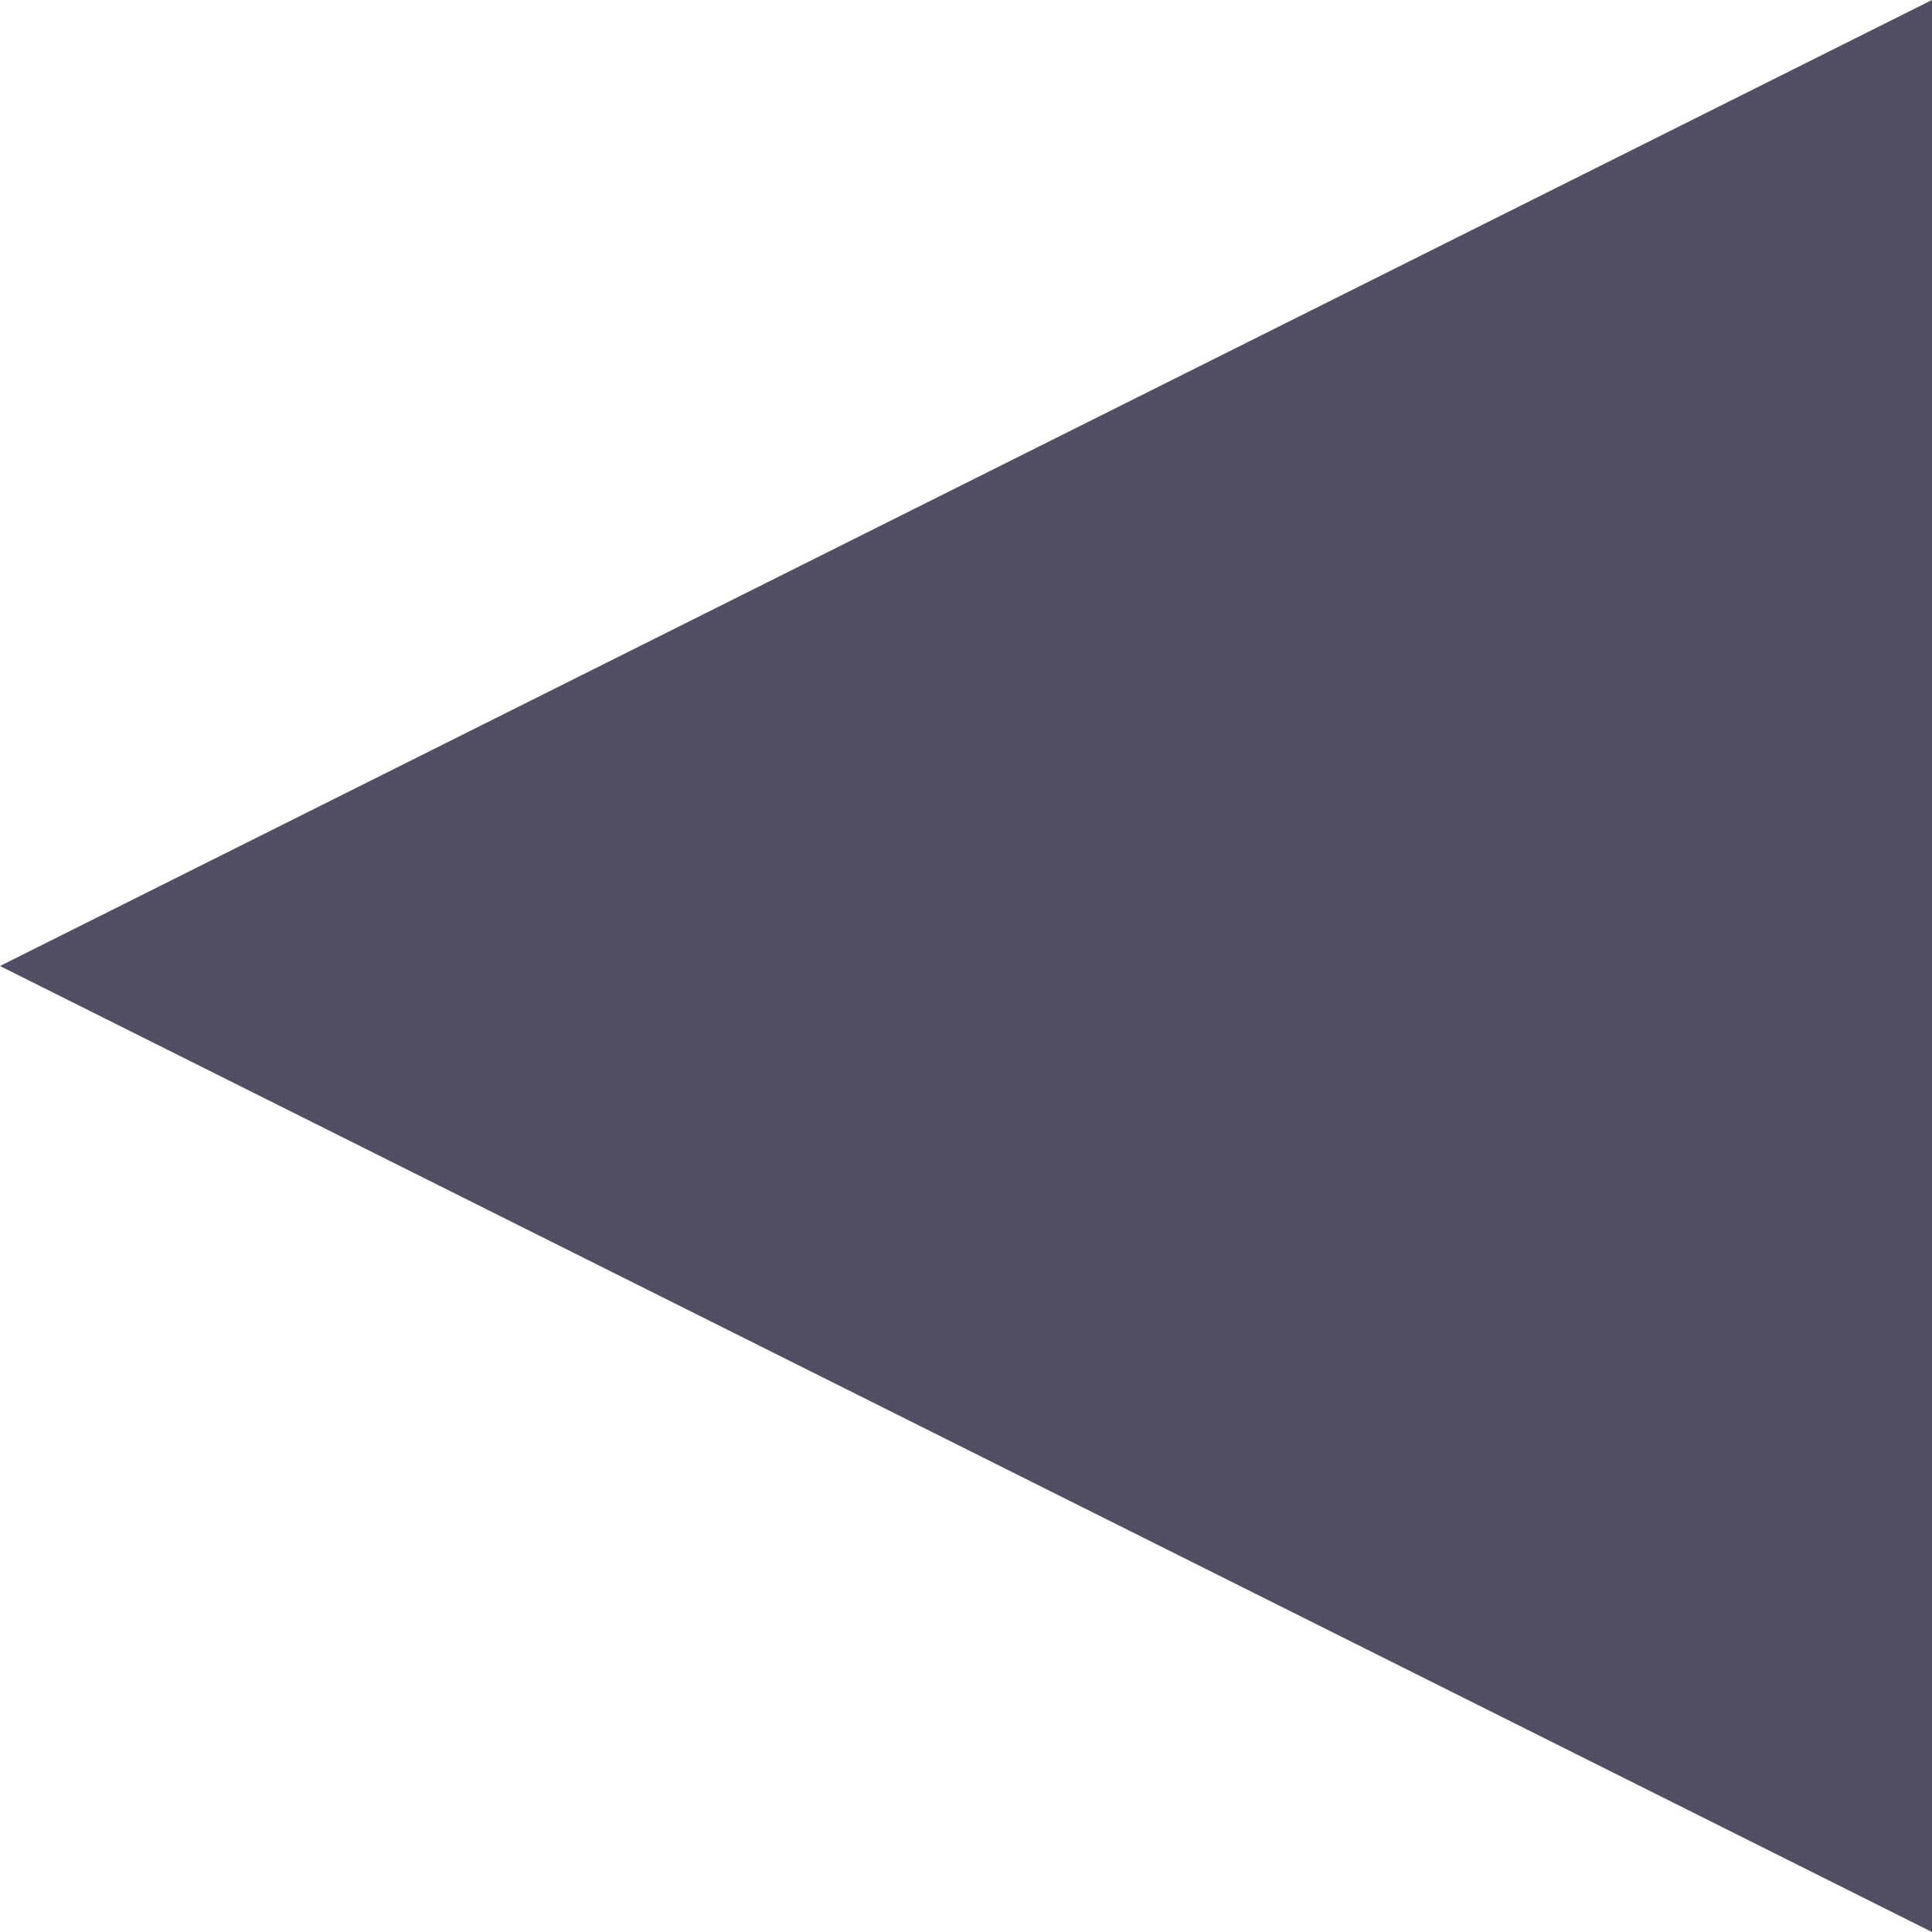
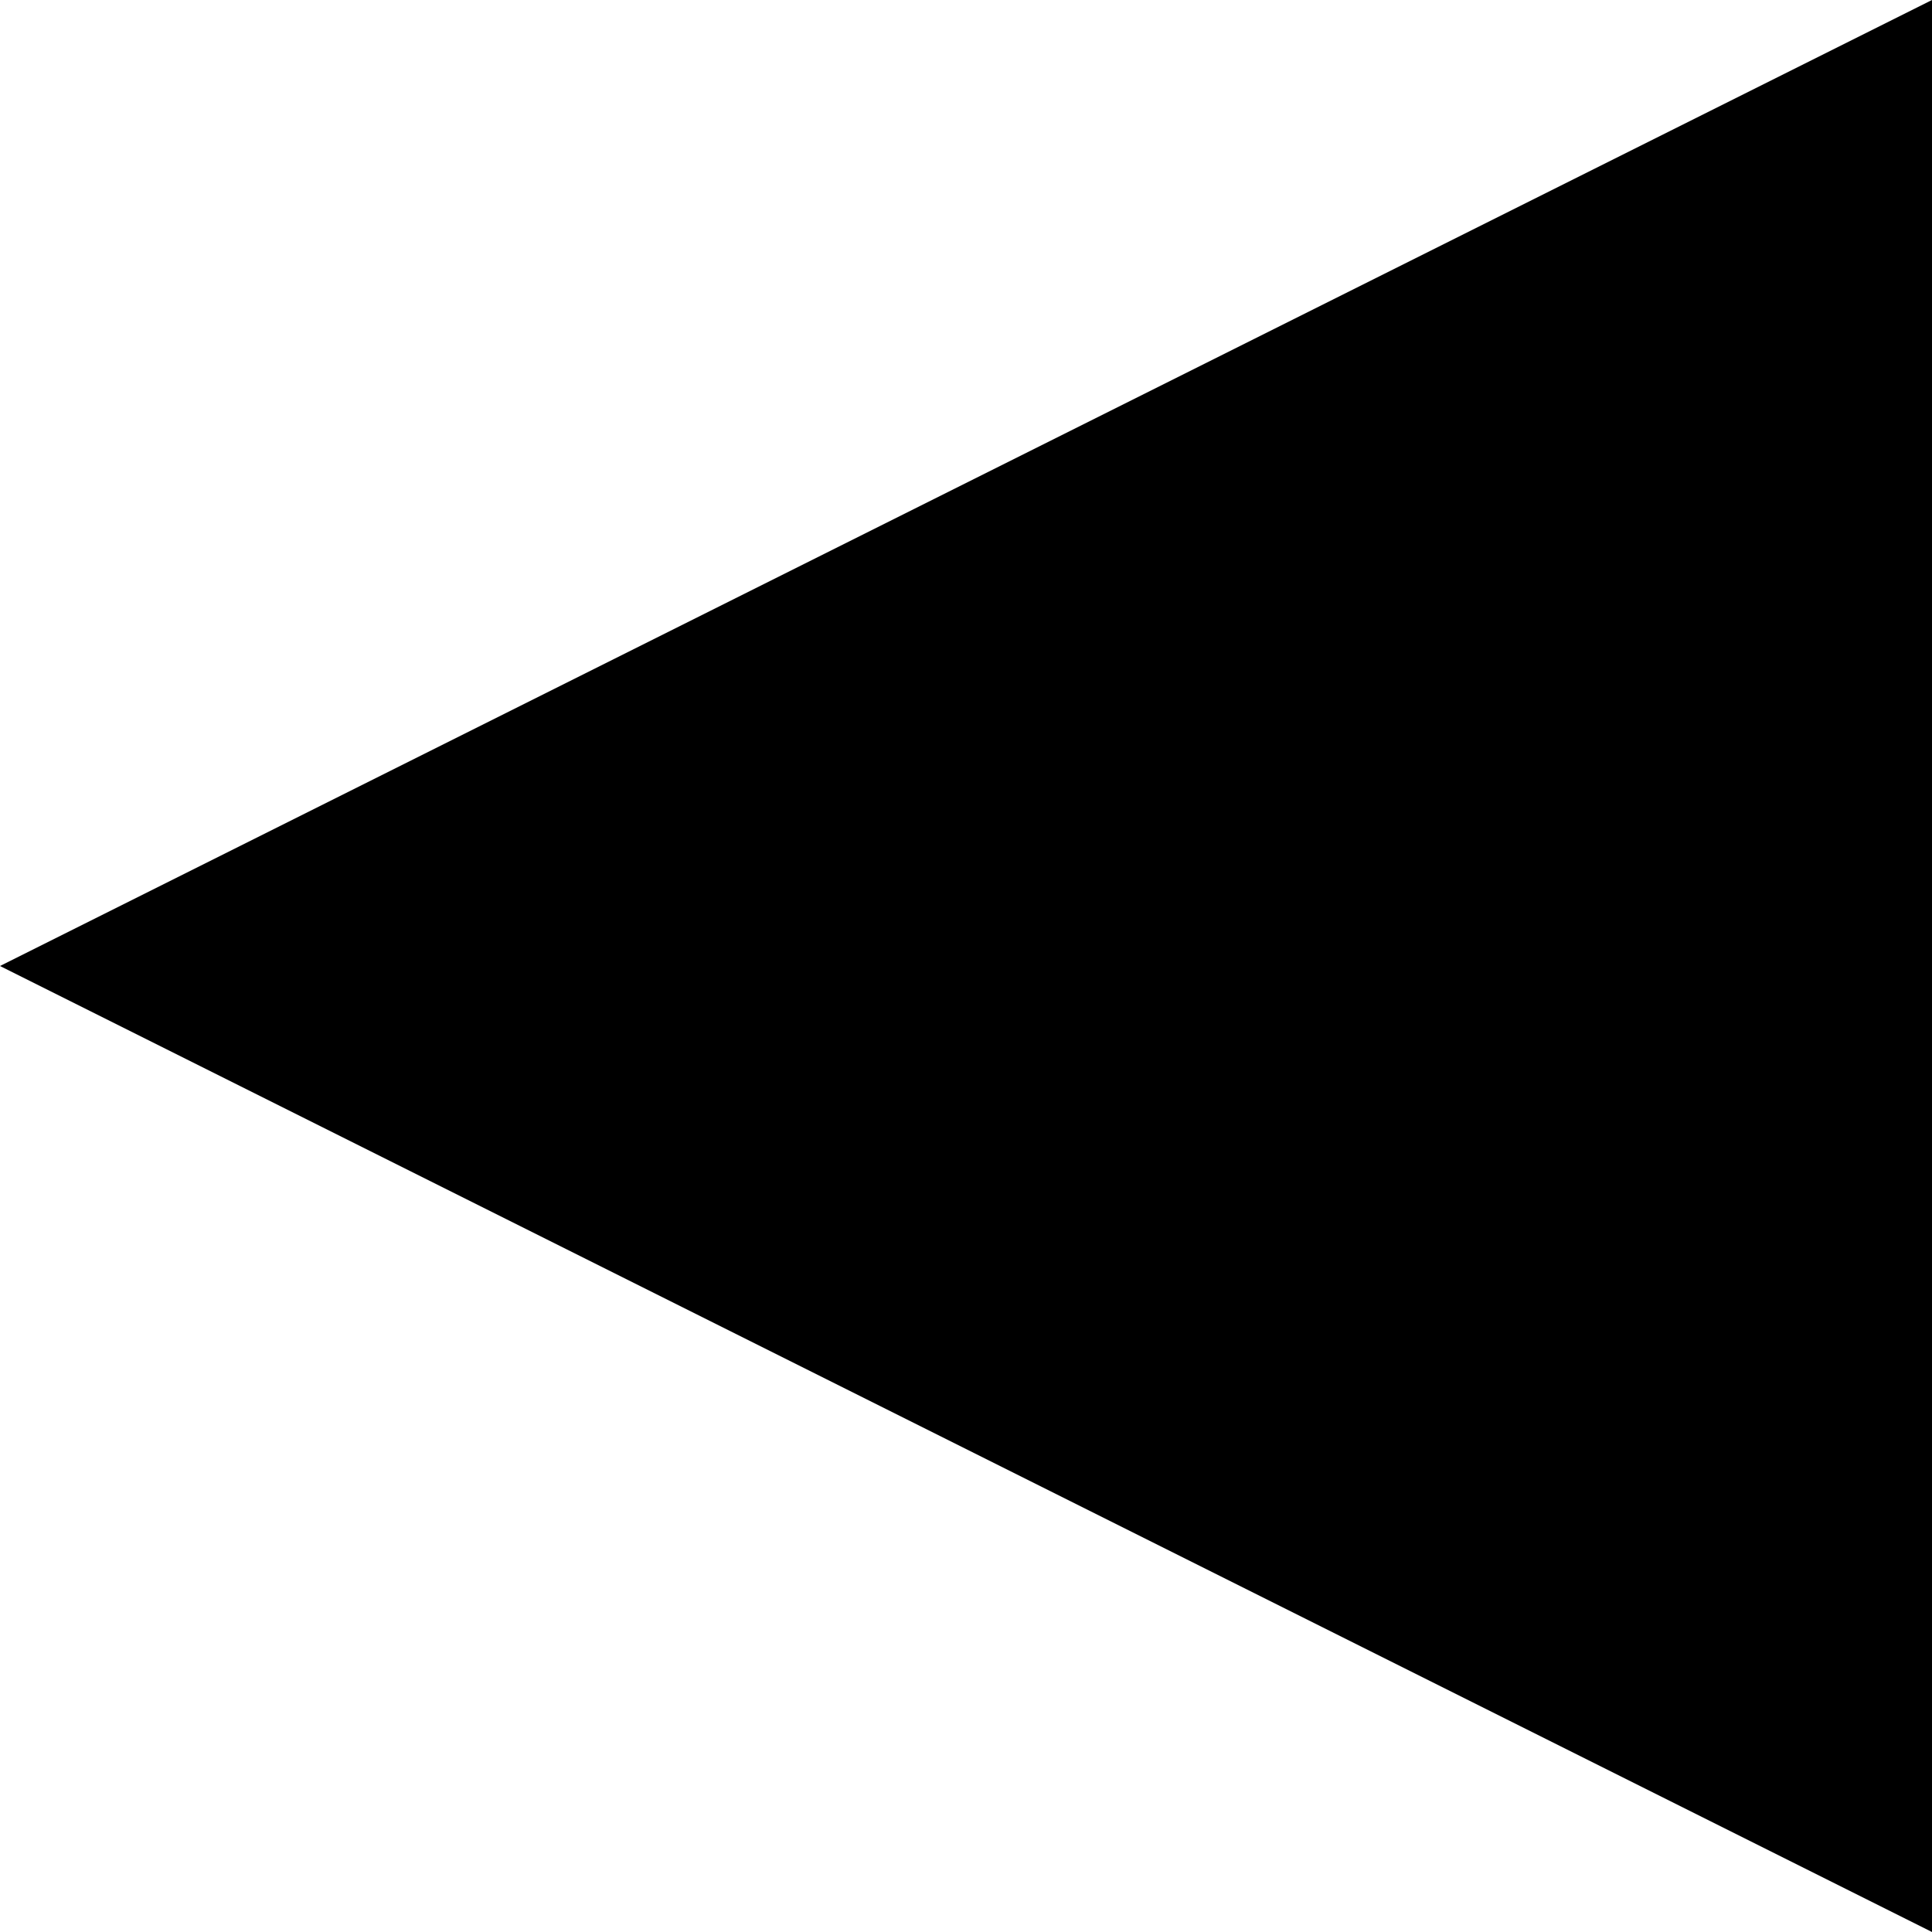
<svg xmlns="http://www.w3.org/2000/svg" version="1.1" id="Layer_1" x="0px" y="0px" viewBox="0 0 8 8" style="enable-background:new 0 0 8 8;" xml:space="preserve">
-   <style type="text/css">
- 	.st0{fill-rule:evenodd;clip-rule:evenodd;fill:#534D64;}
- </style>
-   <g id="Page-1">
+   <g>
    <g>
-       <polygon id="Triangle-21-Copy-6" class="st0" points="8,0 8,8 0,4   " />
+       <polygon points="8,0 8,8 0,4   " />
    </g>
  </g>
</svg>
